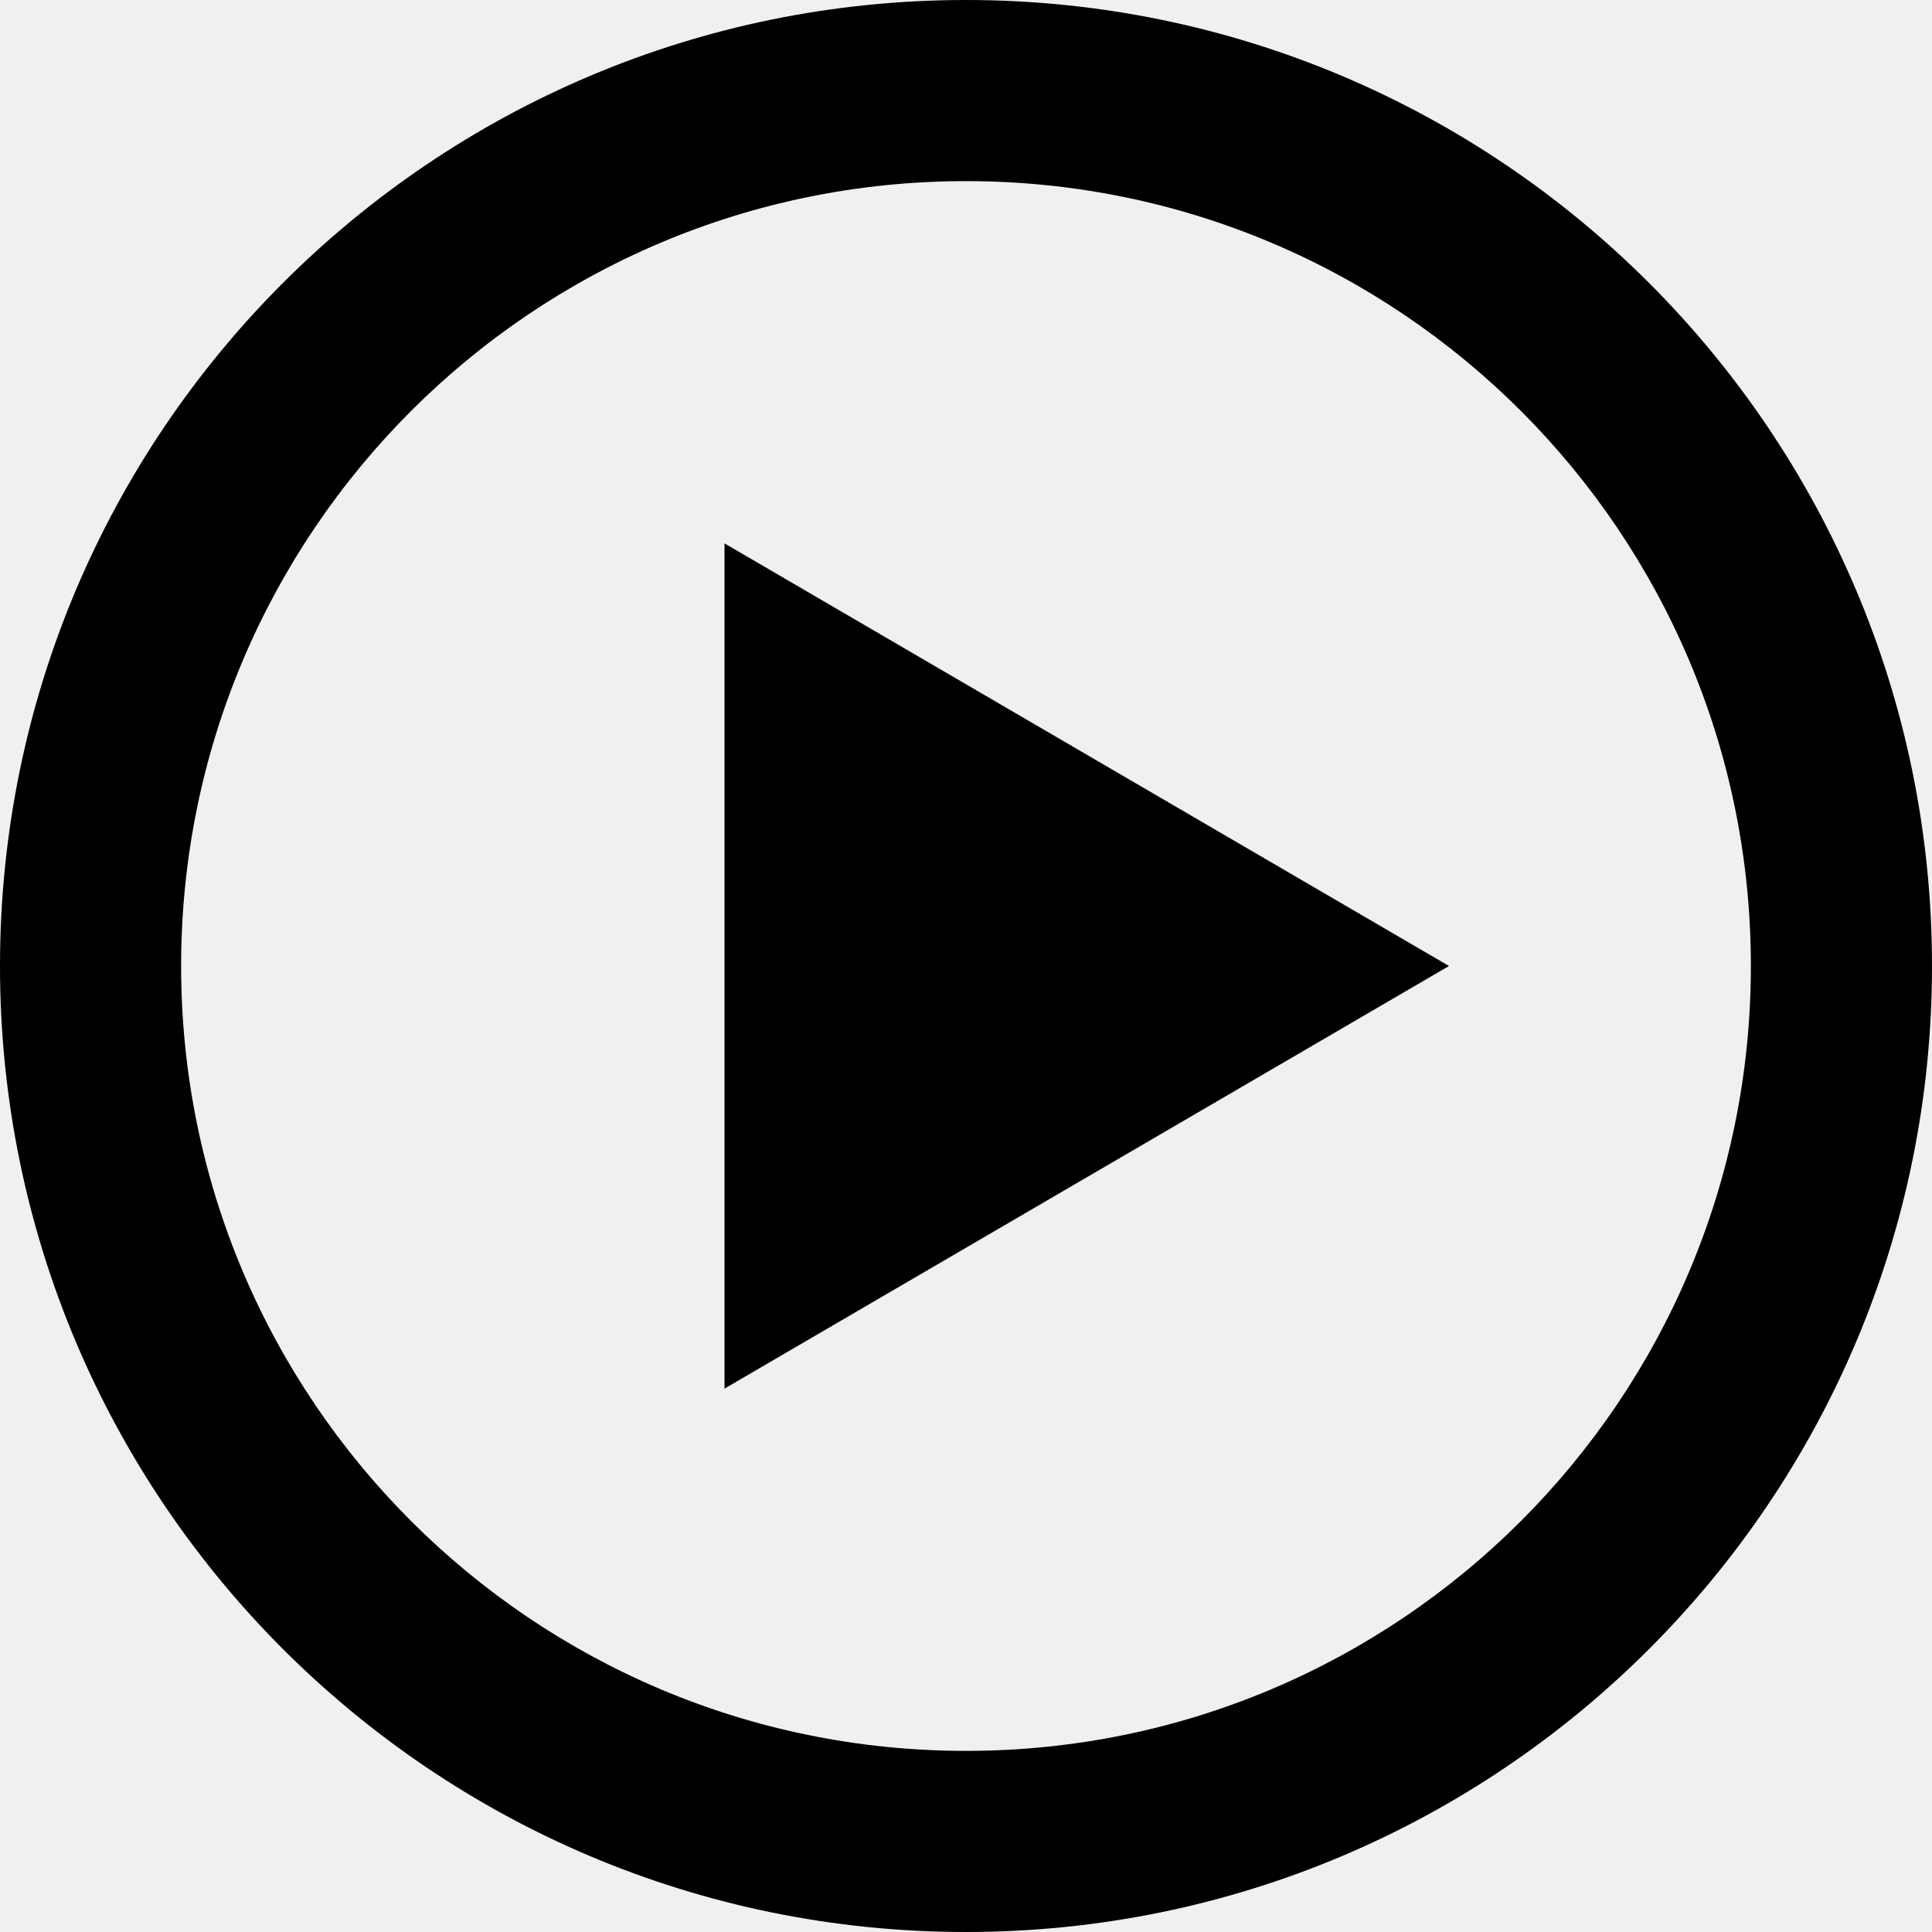
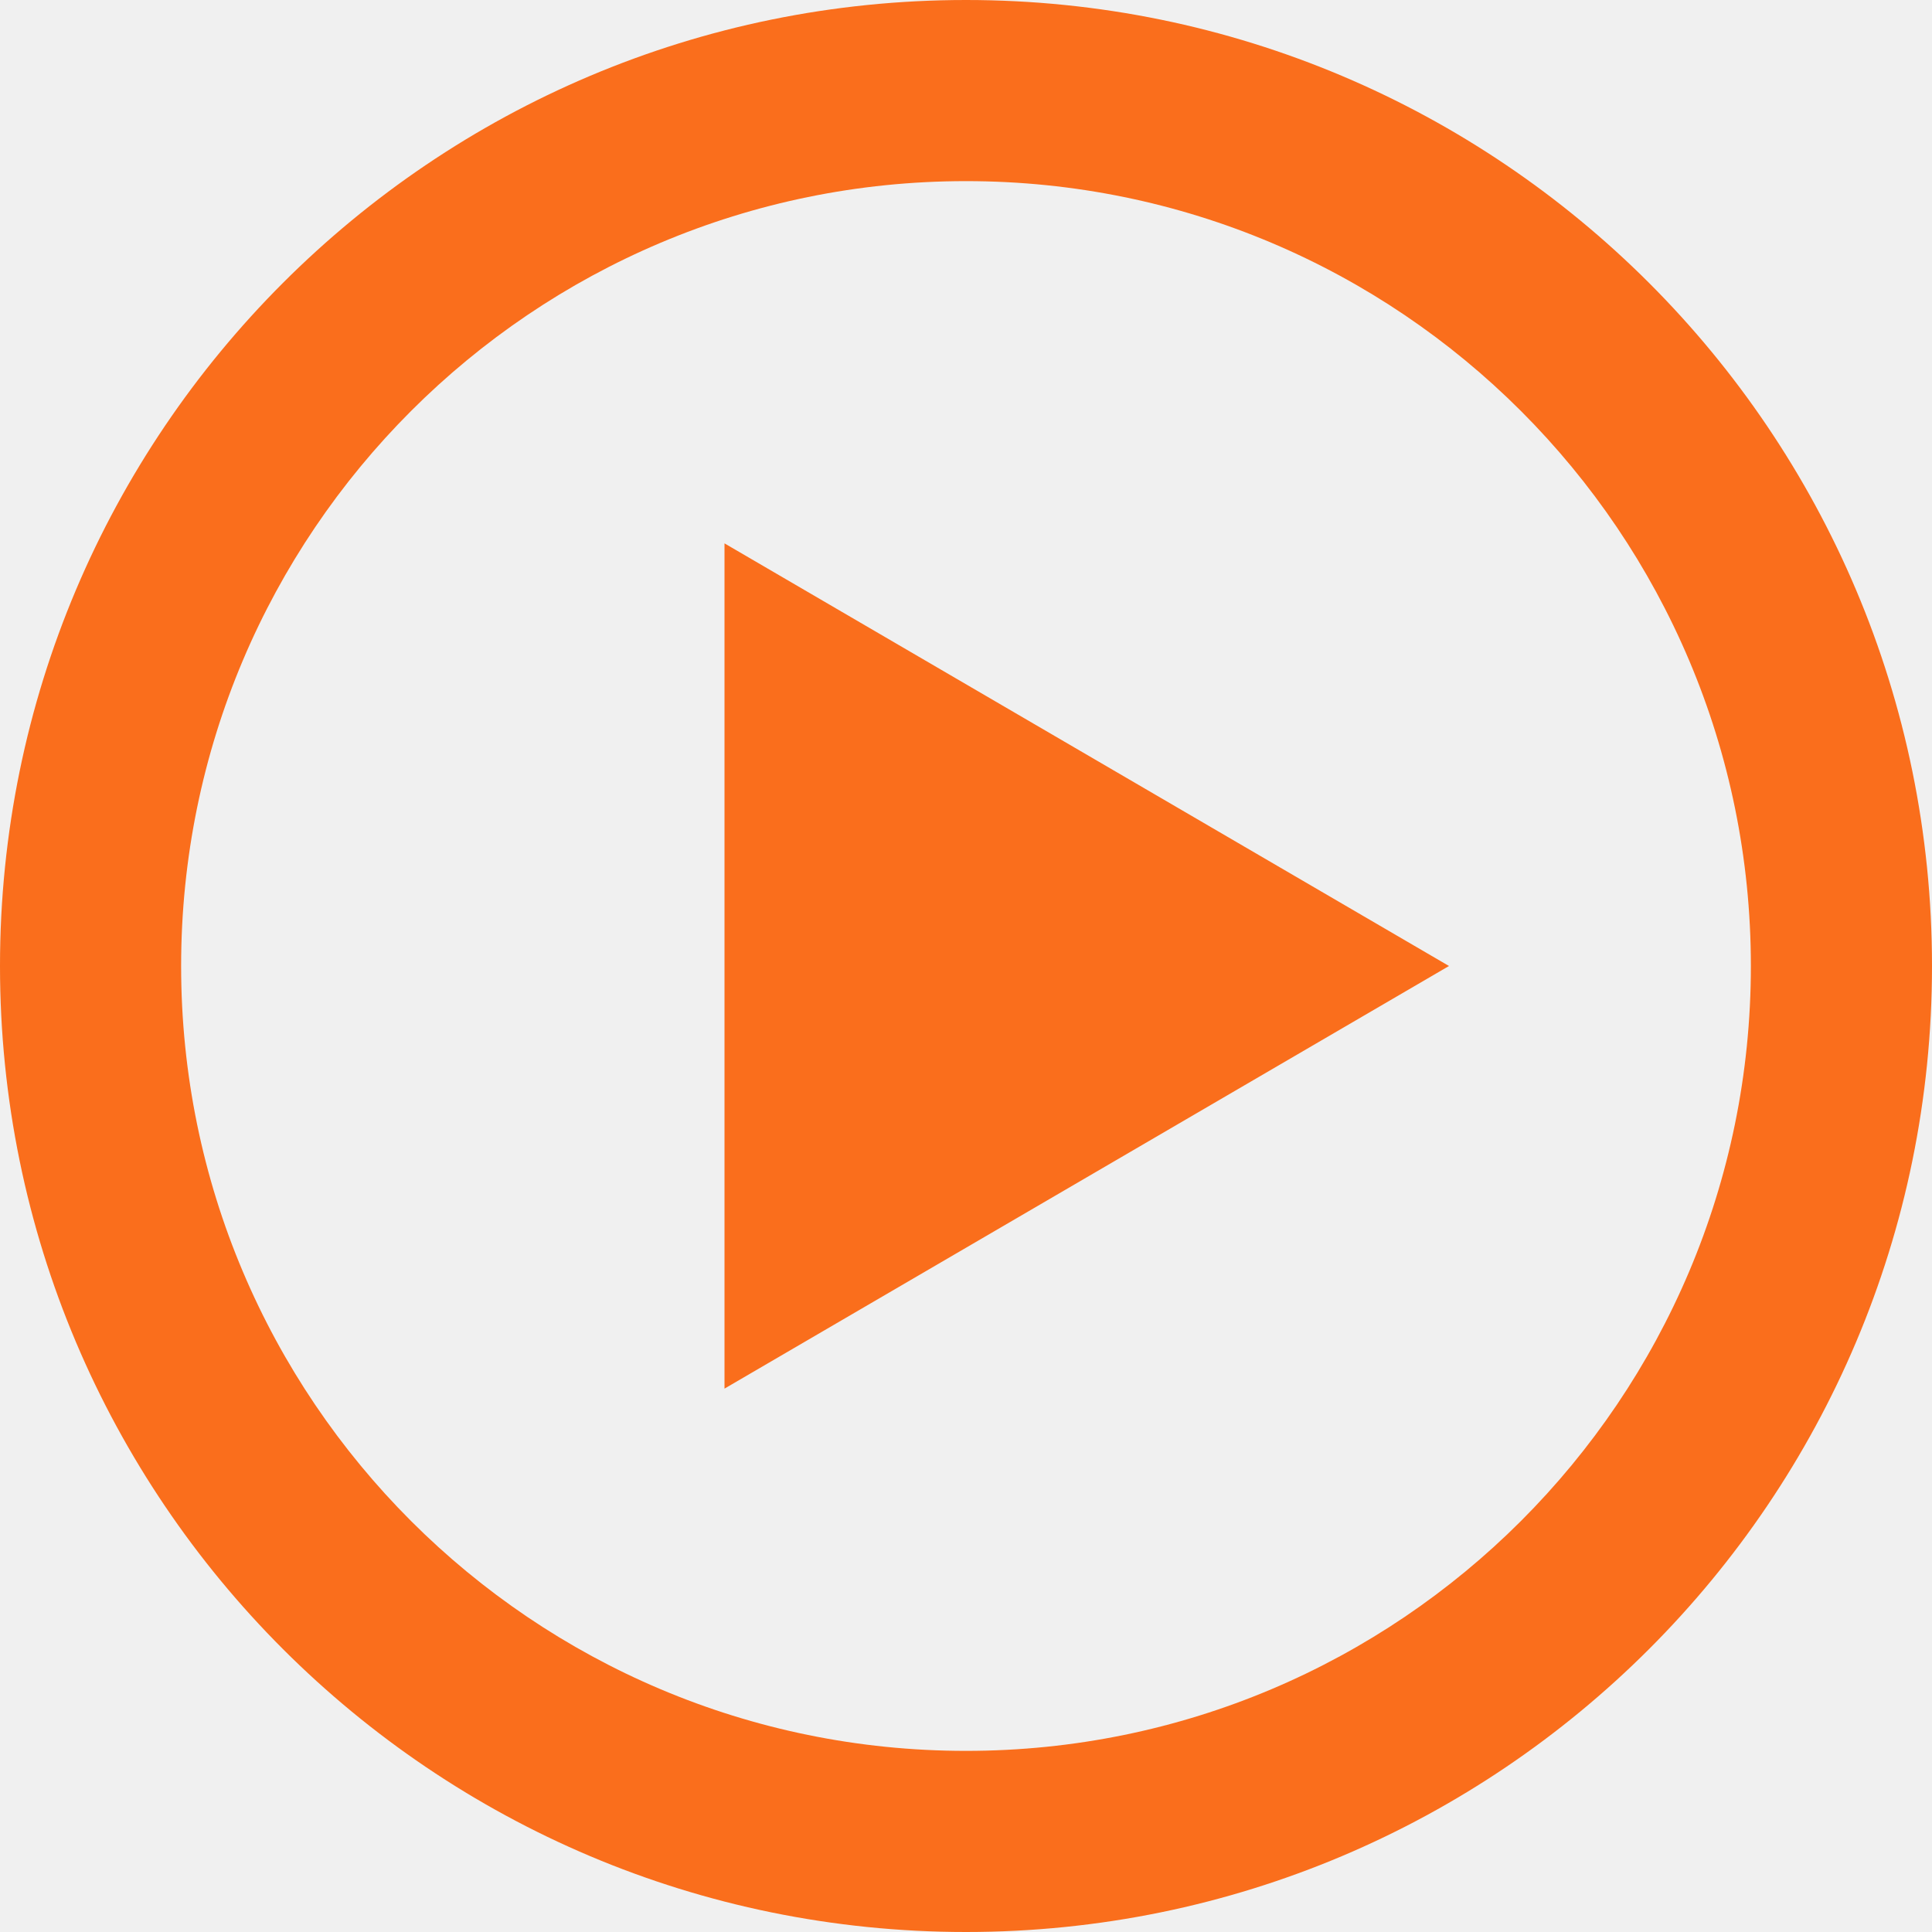
- <svg xmlns="http://www.w3.org/2000/svg" version="1.1" width="64" height="64" viewBox="0 0 64 64">
-   <path fill="currentColor" d="M32 0c-17.673 0-32 14.327-32 32s14.327 32 32 32 32-14.327 32-32-14.327-32-32-32zM32 58c-14.359 0-26-11.641-26-26s11.641-26 26-26 26 11.641 26 26-11.641 26-26 26zM24 18l24 14-24 14z" />
+ <svg xmlns="http://www.w3.org/2000/svg" width="40" height="40" viewBox="0 0 40 40" fill="none">
+   <g clip-path="url(#clip0_105_6)">
+     <path d="M20 0C8.954 0 0 8.954 0 20C0 31.046 8.954 40 20 40C31.046 40 40 31.046 40 20C40 8.954 31.046 0 20 0ZM20 36.25C11.026 36.25 3.75 28.974 3.75 20C3.75 11.026 11.026 3.75 20 3.75C28.974 3.75 36.25 11.026 36.25 20C36.25 28.974 28.974 36.25 20 36.25ZM15 11.25L30 20L15 28.75V11.25Z" fill="#FA6E1C" />
+   </g>
+   <defs>
+     <clipPath id="clip0_105_6">
+       <rect width="40" height="40" fill="white" />
+     </clipPath>
+   </defs>
</svg>
